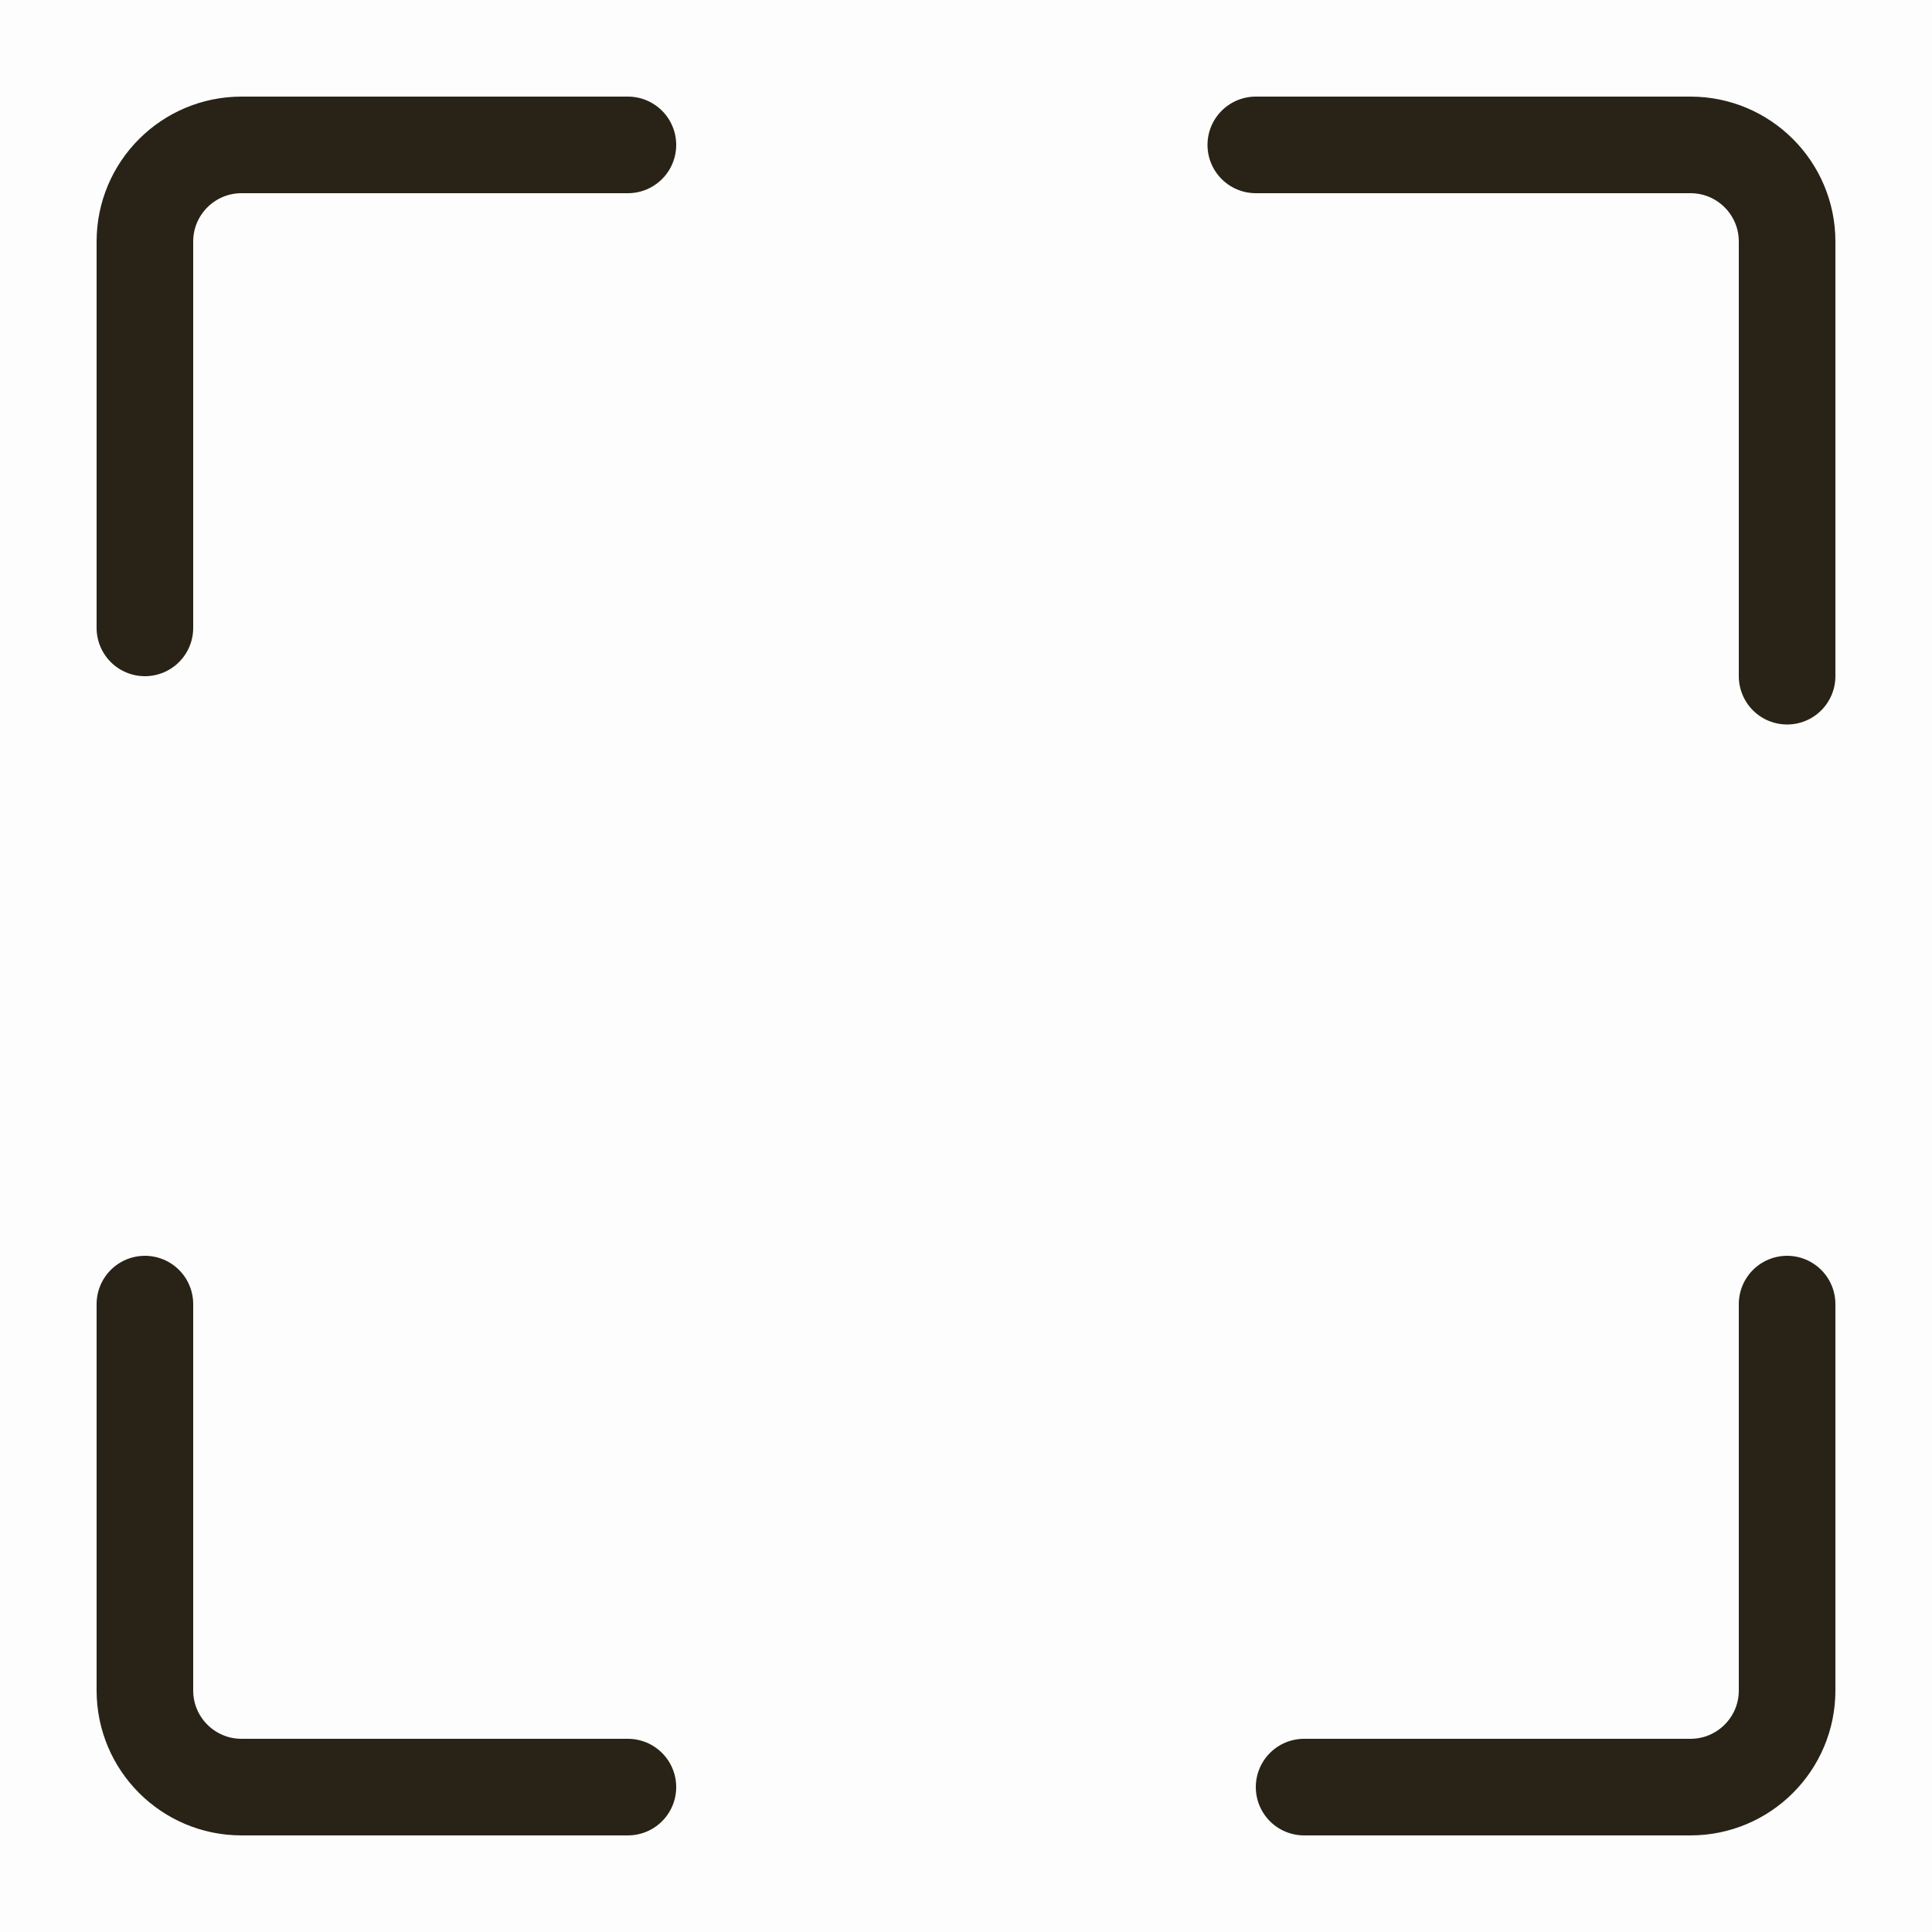
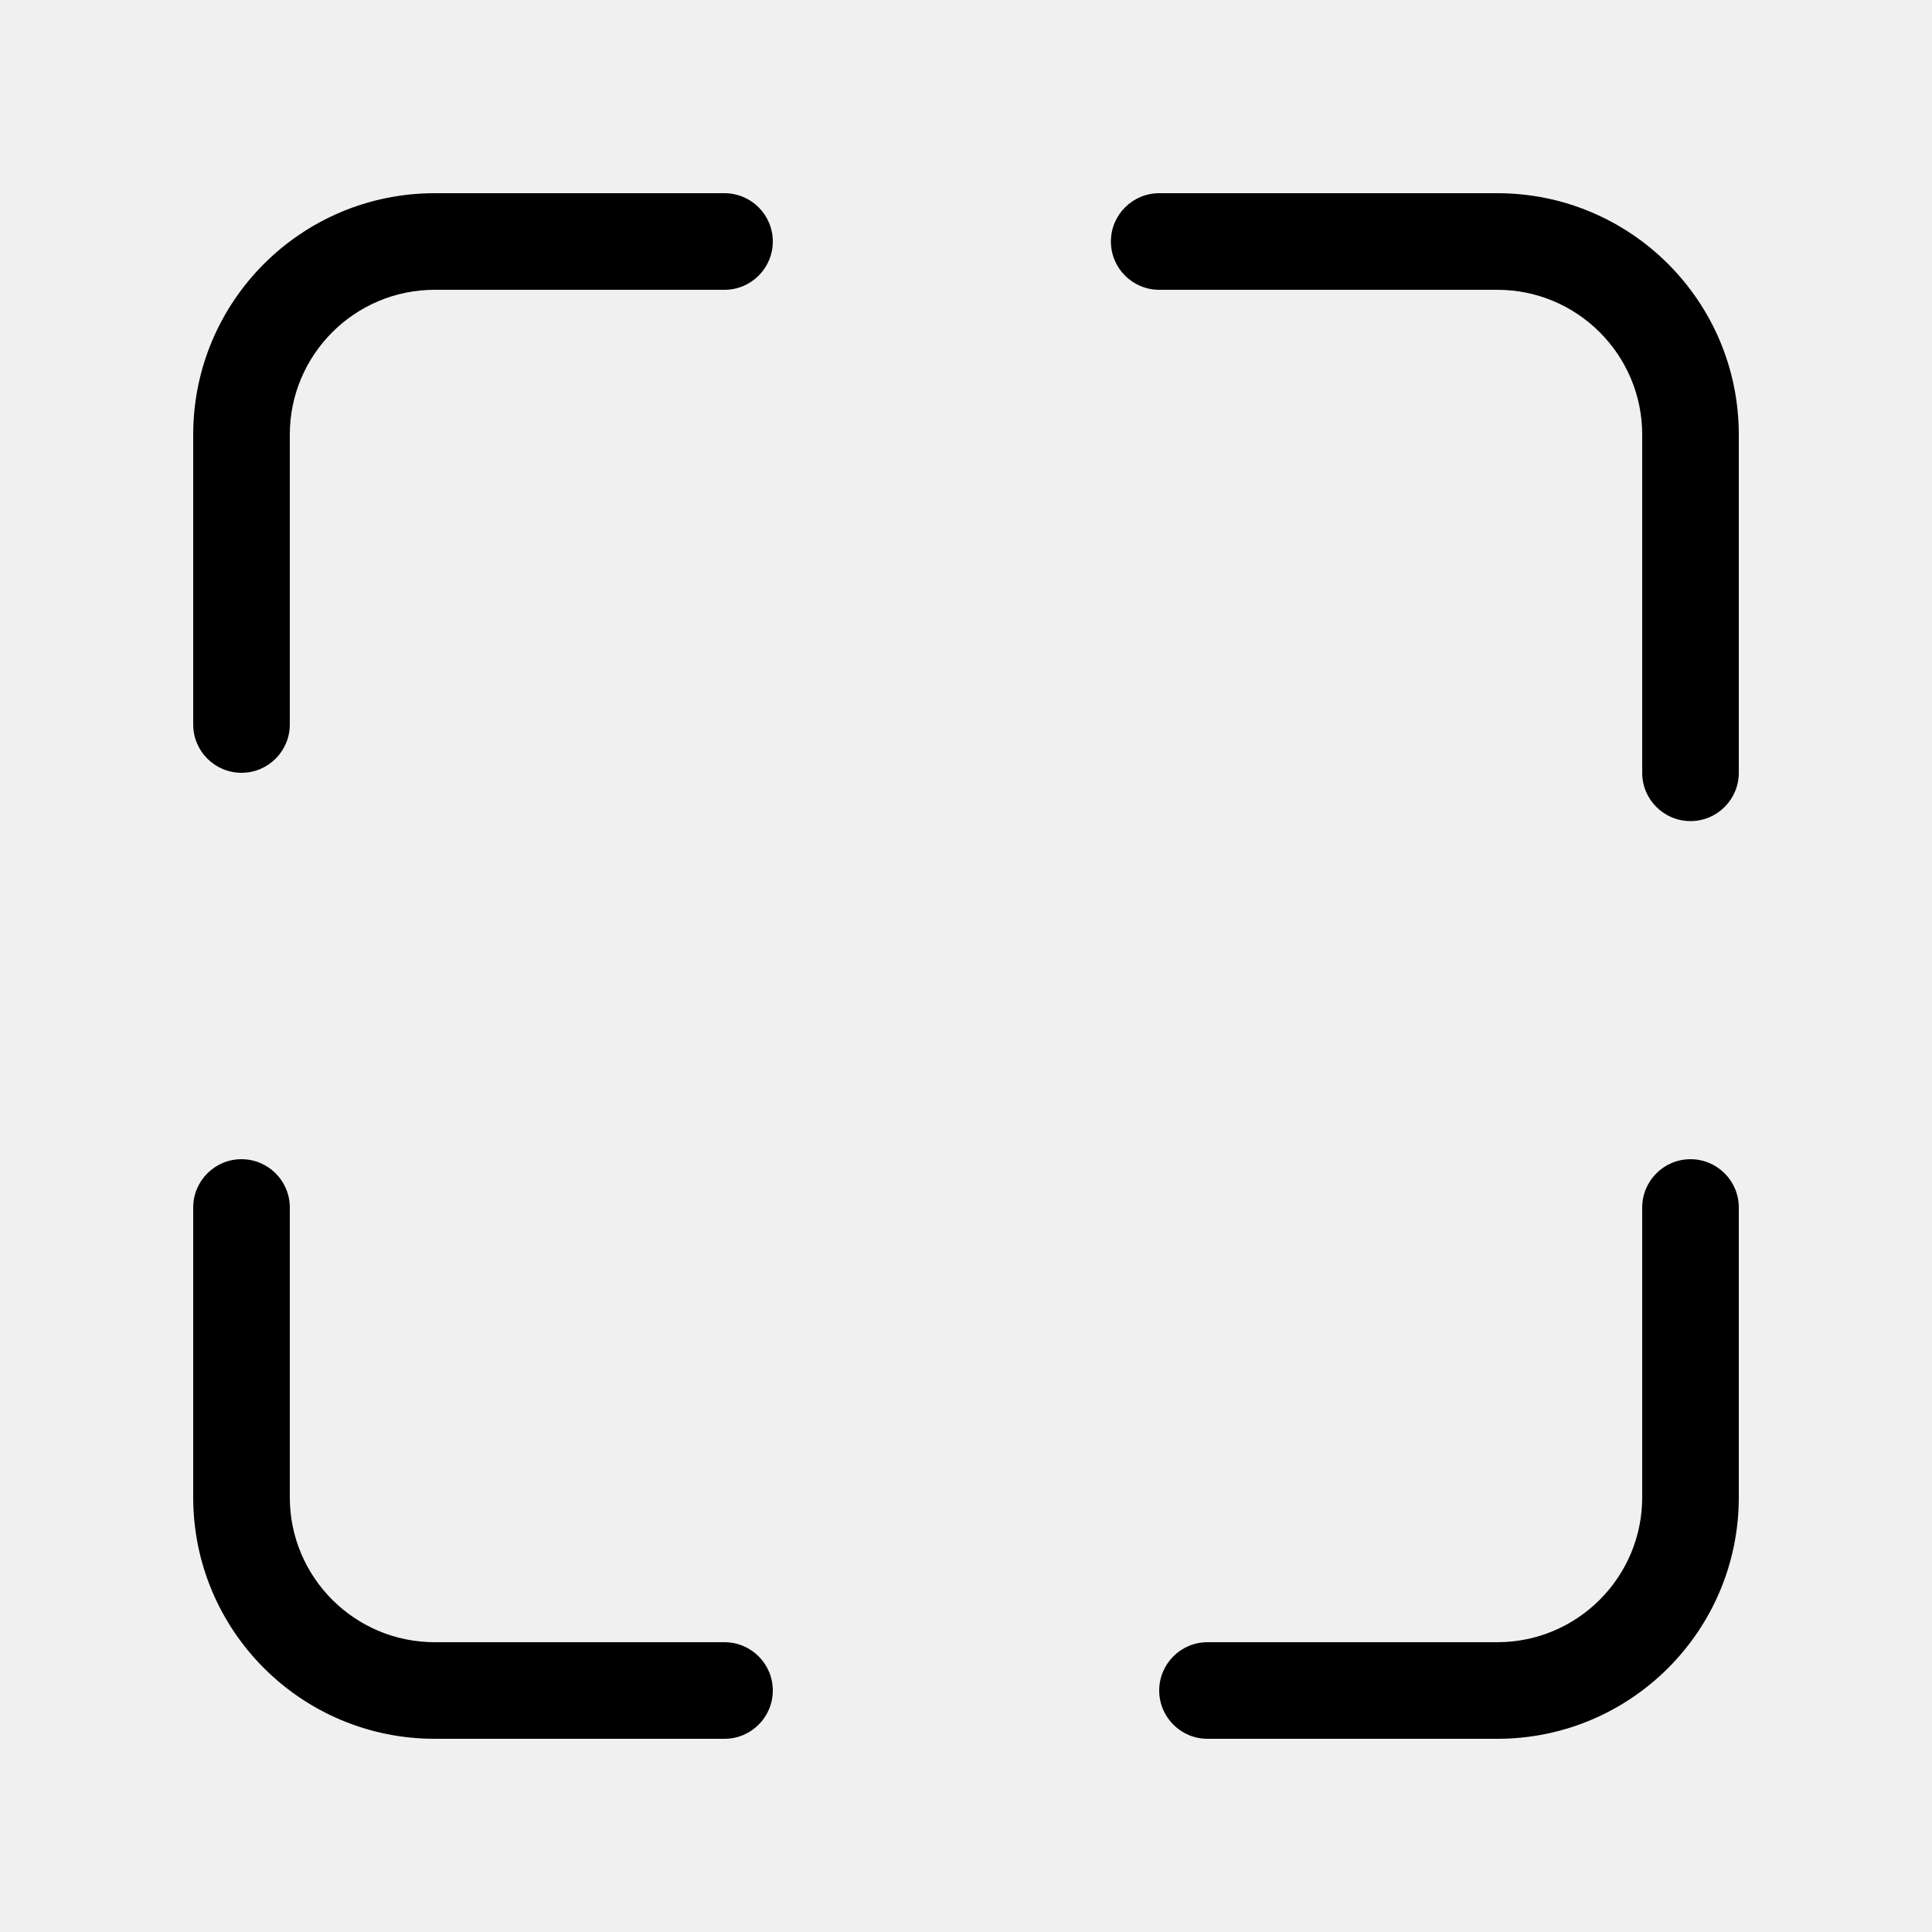
- <svg xmlns="http://www.w3.org/2000/svg" xmlns:xlink="http://www.w3.org/1999/xlink" width="20px" height="20px" viewBox="0 0 20 20" version="1.1">
-   <defs>
-     <path d="M0,0 L20,0 L20,20 L0,20 L0,0 Z" id="path-1" />
-   </defs>
-   <g id="fullScreenButtonIcon" stroke="none" fill="none" xlink:href="#path-1">
-     <rect id="Rectangle" fill="#D8D8D8" fill-rule="evenodd" opacity="0.061" x="0" y="0" width="20" height="20" />
-     <path d="M1.5,13.5 L1.5,17.5 C1.5,18.052 1.948,18.5 2.5,18.5 L6.5,18.5 L6.5,18.5" id="Path" stroke="#282316" stroke-width="1" stroke-linecap="round" stroke-linejoin="round" />
-     <path d="M13.5,13.5 L13.5,17.5 C13.5,18.052 13.948,18.5 14.5,18.5 L18.5,18.5 L18.5,18.5" id="Path-Copy" stroke="#282316" stroke-width="1" stroke-linecap="round" stroke-linejoin="round" transform="translate(16, 16) scale(-1, 1) translate(-16, -16)" />
-     <path d="M1.5,1.5 L1.5,5.5 C1.5,6.052 1.948,6.5 2.5,6.5 L6.5,6.5 L6.5,6.5" id="Path-Copy-3" stroke="#282316" stroke-width="1" stroke-linecap="round" stroke-linejoin="round" transform="translate(4, 4) scale(1, -1) translate(-4, -4)" />
-     <path d="M13,1.5 L13,6 C13,6.552 13.448,7 14,7 L18.5,7 L18.5,7" id="Path-Copy-2" stroke="#282316" stroke-width="1" stroke-linecap="round" stroke-linejoin="round" transform="translate(15.75, 4.25) scale(-1, -1) translate(-15.75, -4.25)" />
+ <svg xmlns="http://www.w3.org/2000/svg" width="20px" height="20px" viewBox="0 0 20 20">
+   <g fill="none">
+     <rect fill="currentColor" fill-rule="evenodd" opacity="0.061" x="0" y="0" width="20" height="20" />
+     <path d="M2.5,12 C2.776,12 3,12.224 3,12.5 L3,15.5 C3,16.328 3.672,17 4.5,17 L7.5,17 C7.776,17 8,17.224 8,17.5 C8,17.776 7.776,18 7.5,18 L4.5,18 C3.119,18 2,16.881 2,15.5 L2,12.5 C2,12.224 2.224,12 2.5,12 Z" fill="currentColor" fill-rule="nonzero" />
+     <path d="M12.5,12 C12.776,12 13,12.224 13,12.5 L13,15.5 C13,16.328 13.672,17 14.5,17 L17.5,17 C17.776,17 18,17.224 18,17.5 C18,17.776 17.776,18 17.5,18 L14.5,18 C13.119,18 12,16.881 12,15.5 L12,12.5 C12,12.224 12.224,12 12.5,12 Z" fill="currentColor" fill-rule="nonzero" transform="translate(15, 15) scale(-1, 1) translate(-15, -15)" />
+     <path d="M2.5,2 C2.776,2 3,2.224 3,2.5 L3,5.5 C3,6.328 3.672,7 4.5,7 L7.5,7 C7.776,7 8,7.224 8,7.5 C8,7.776 7.776,8 7.5,8 L4.5,8 C3.119,8 2,6.881 2,5.5 L2,2.5 C2,2.224 2.224,2 2.5,2 Z" fill="currentColor" fill-rule="nonzero" transform="translate(5, 5) scale(1, -1) translate(-5, -5)" />
+     <path d="M12,2 C12.276,2 12.5,2.224 12.5,2.5 L12.5,6 C12.5,6.828 13.172,7.5 14,7.5 L17.5,7.5 C17.776,7.5 18,7.724 18,8 C18,8.276 17.776,8.5 17.5,8.5 L14,8.5 C12.619,8.5 11.5,7.381 11.5,6 L11.5,2.5 C11.5,2.224 11.724,2 12,2 Z" fill="currentColor" fill-rule="nonzero" transform="translate(14.75, 5.25) scale(-1, -1) translate(-14.75, -5.25)" />
  </g>
</svg>
